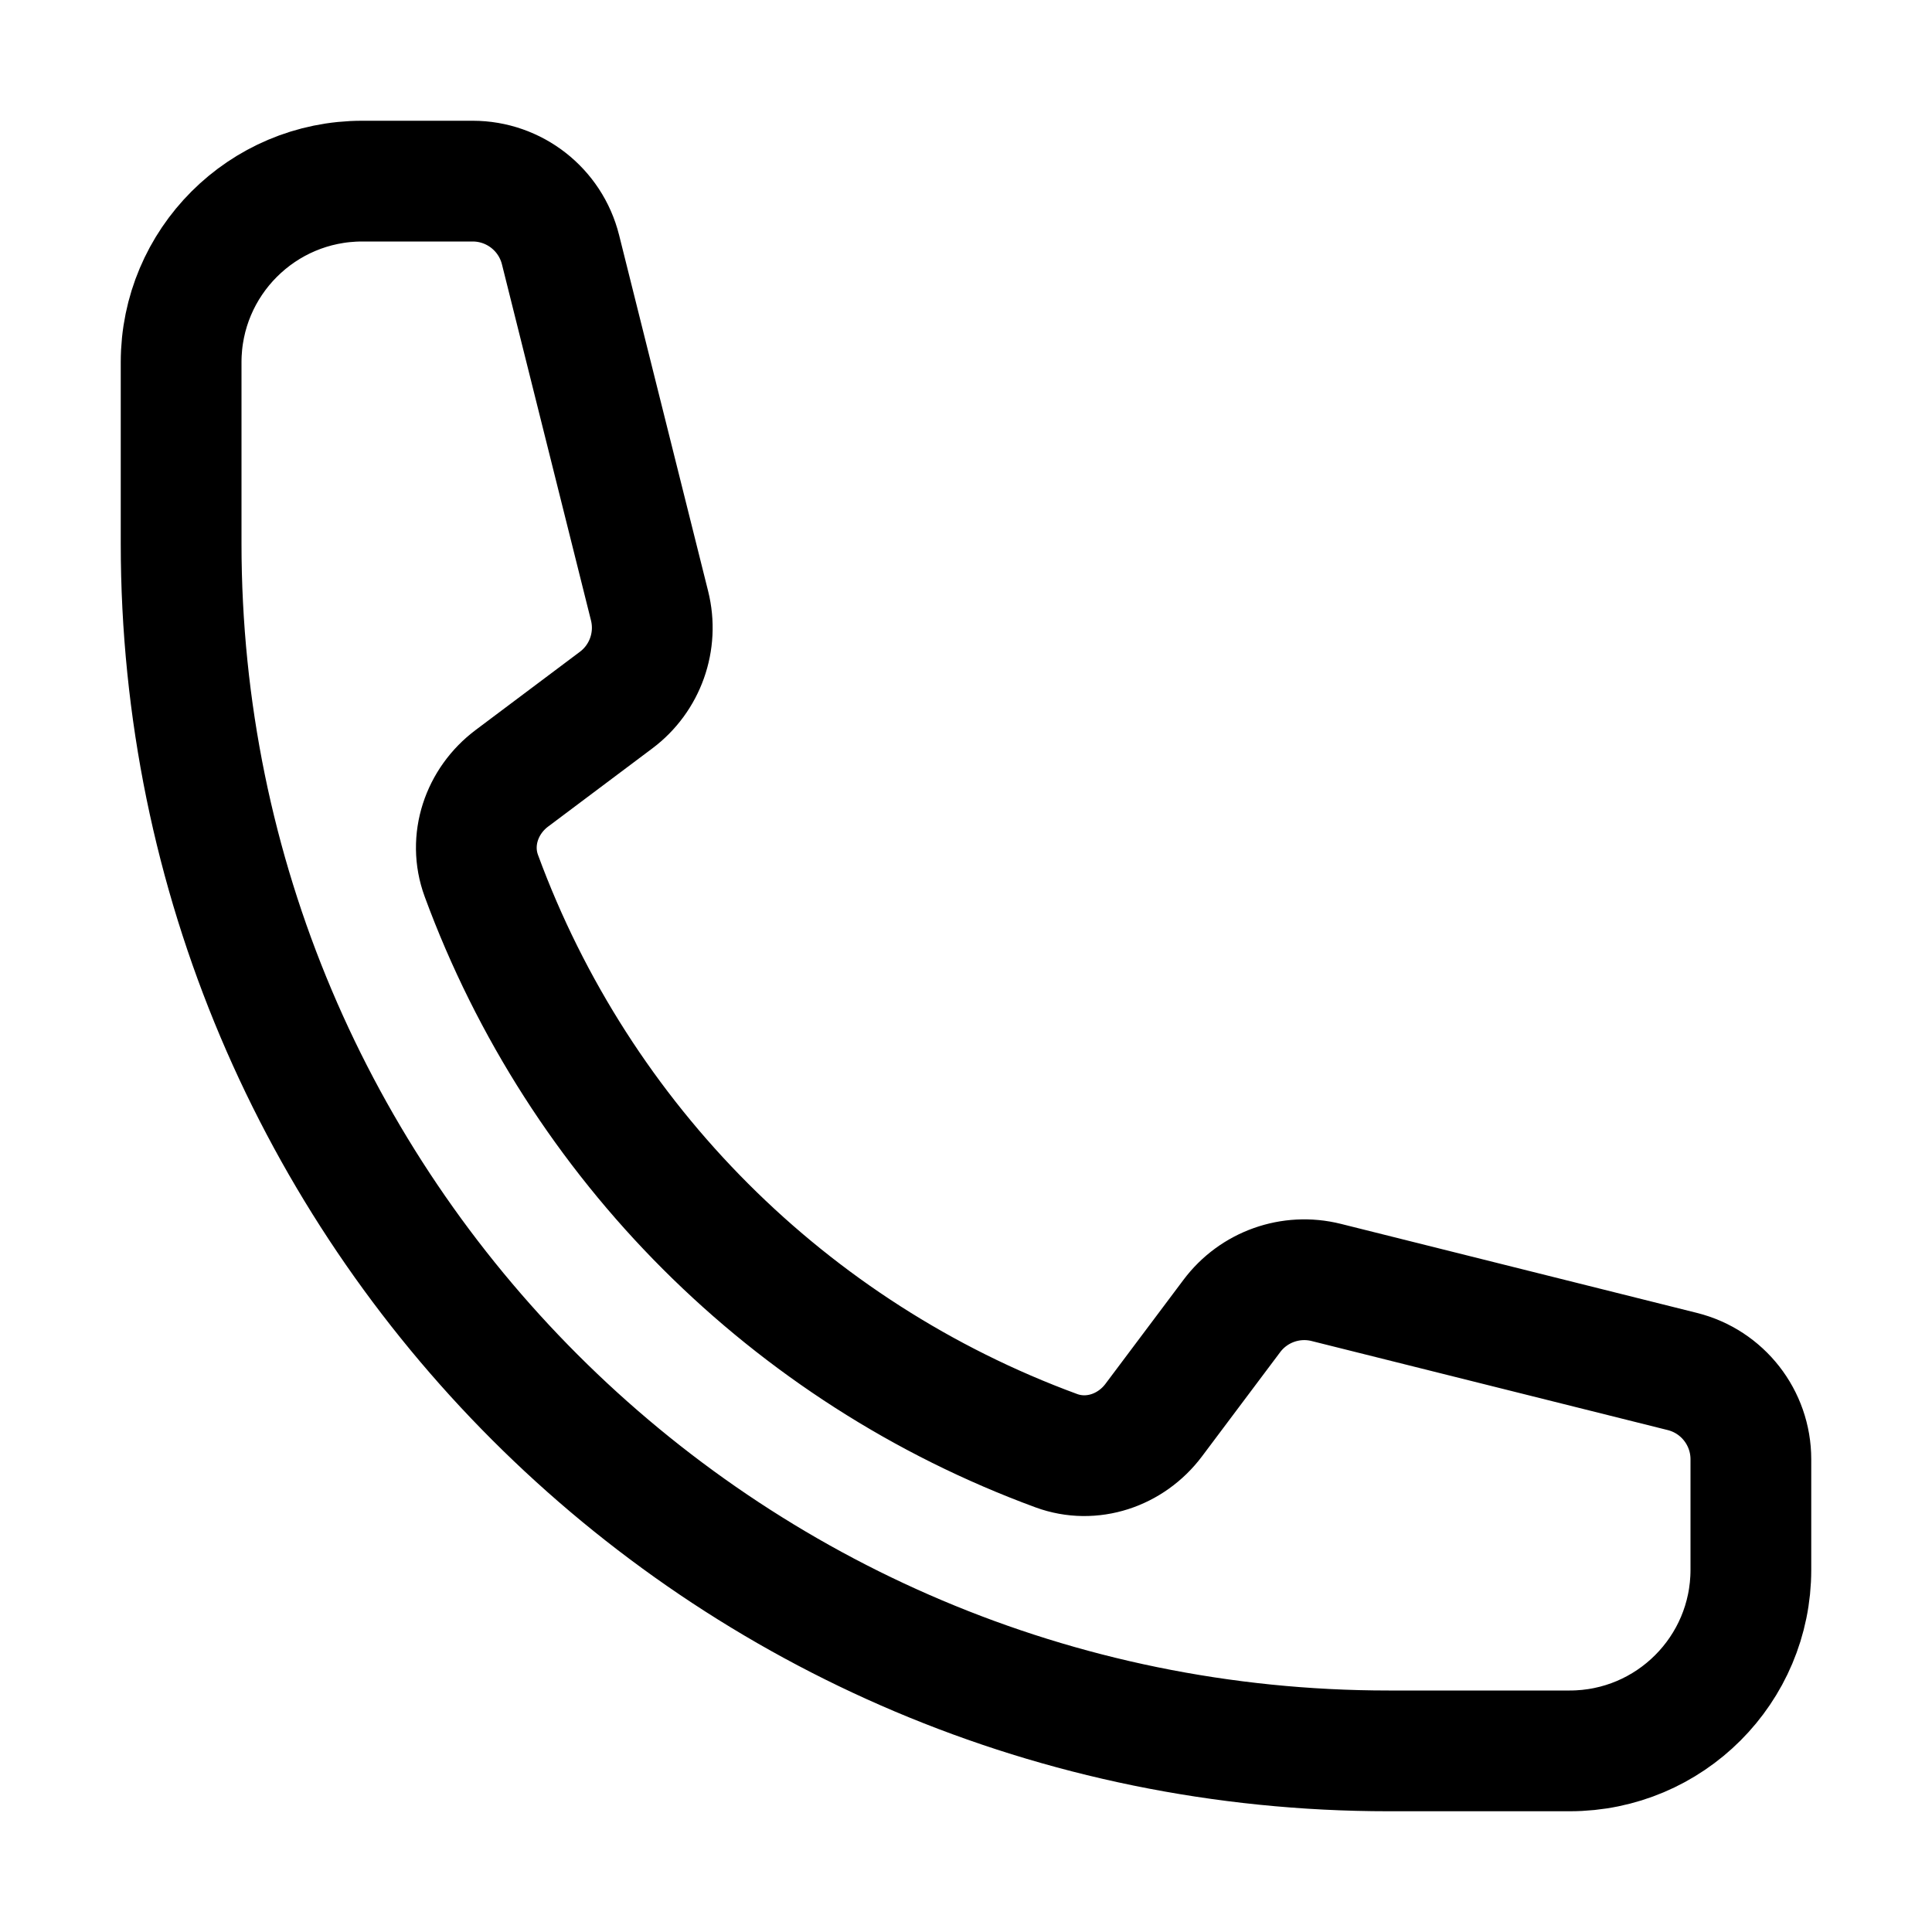
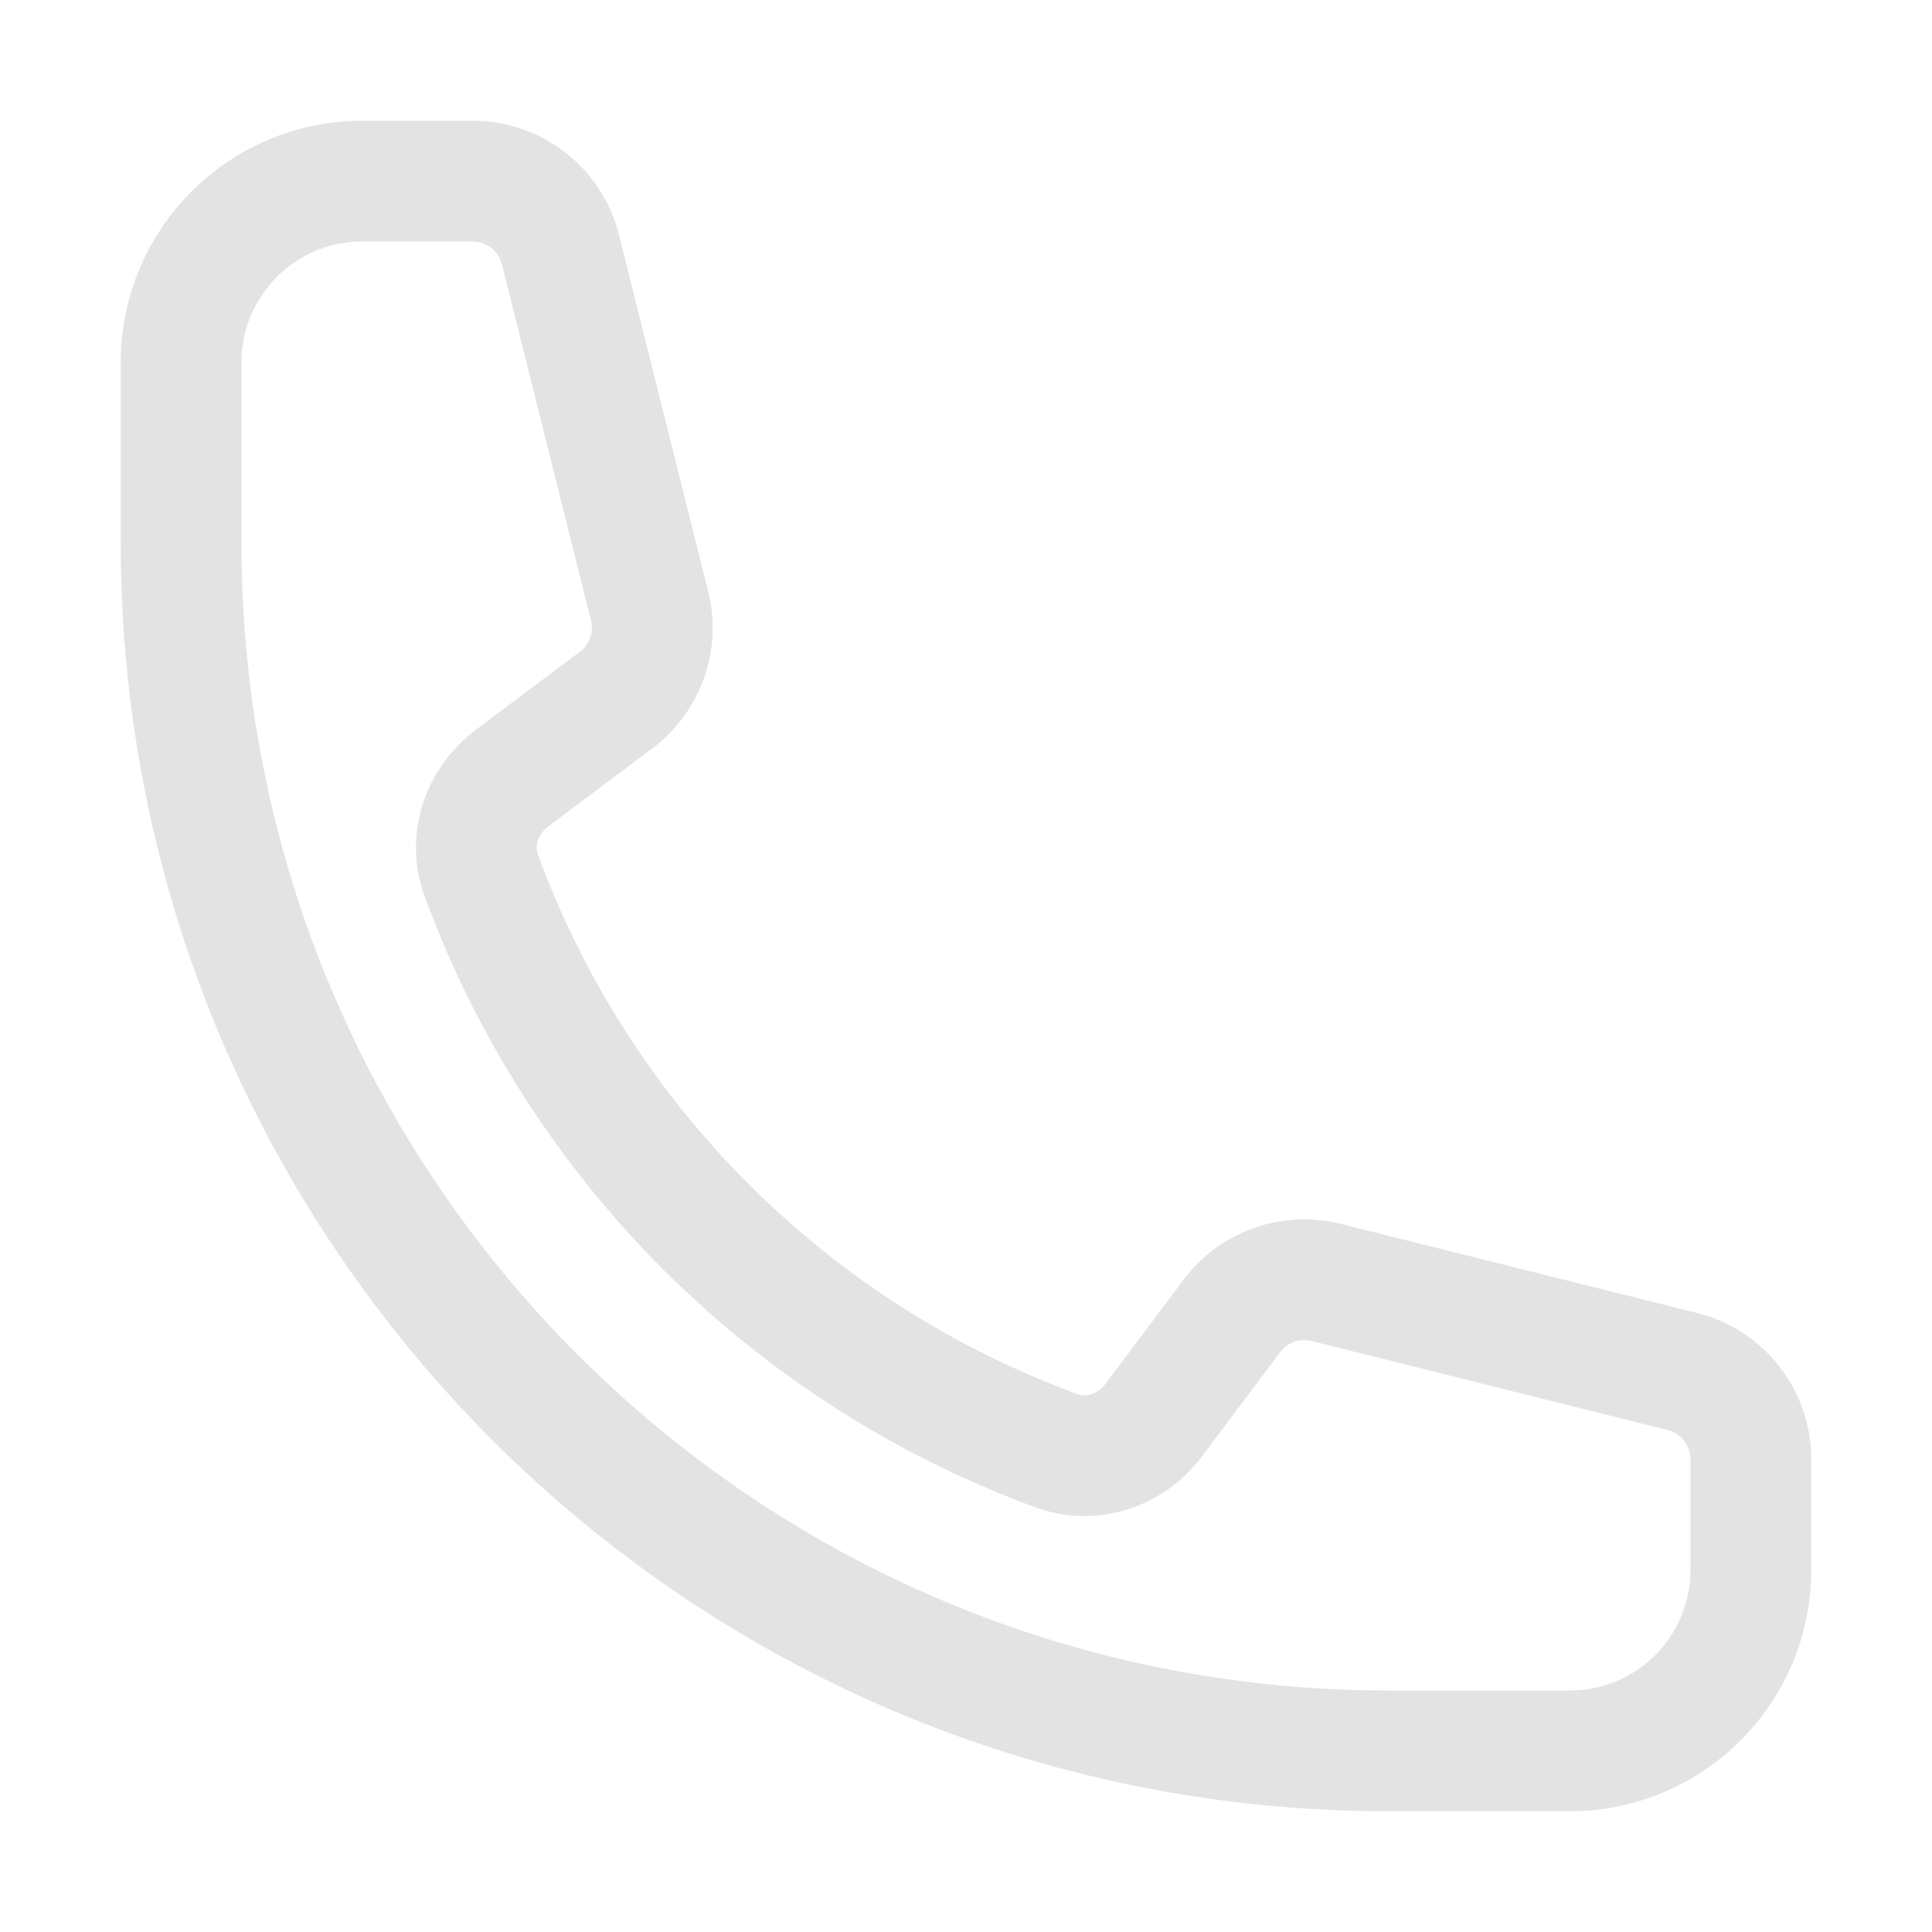
- <svg xmlns="http://www.w3.org/2000/svg" fill="none" viewBox="0 0 24 24" stroke-width="1.5" stroke="currentColor" class="size-6">
+ <svg xmlns="http://www.w3.org/2000/svg" fill="none" viewBox="0 0 24 24" stroke-width="1.5" stroke="#e3e3e3" class="size-6">
  <path stroke-linecap="round" stroke-linejoin="round" d="M2.25 6.75c0 8.284 6.716 15 15 15h2.25a2.25 2.25 0 0 0 2.25-2.25v-1.372c0-.516-.351-.966-.852-1.091l-4.423-1.106c-.44-.11-.902.055-1.173.417l-.97 1.293c-.282.376-.769.542-1.21.38a12.035 12.035 0 0 1-7.143-7.143c-.162-.441.004-.928.38-1.21l1.293-.97c.363-.271.527-.734.417-1.173L6.963 3.102a1.125 1.125 0 0 0-1.091-.852H4.5A2.25 2.25 0 0 0 2.25 4.5v2.25Z" />
</svg>
